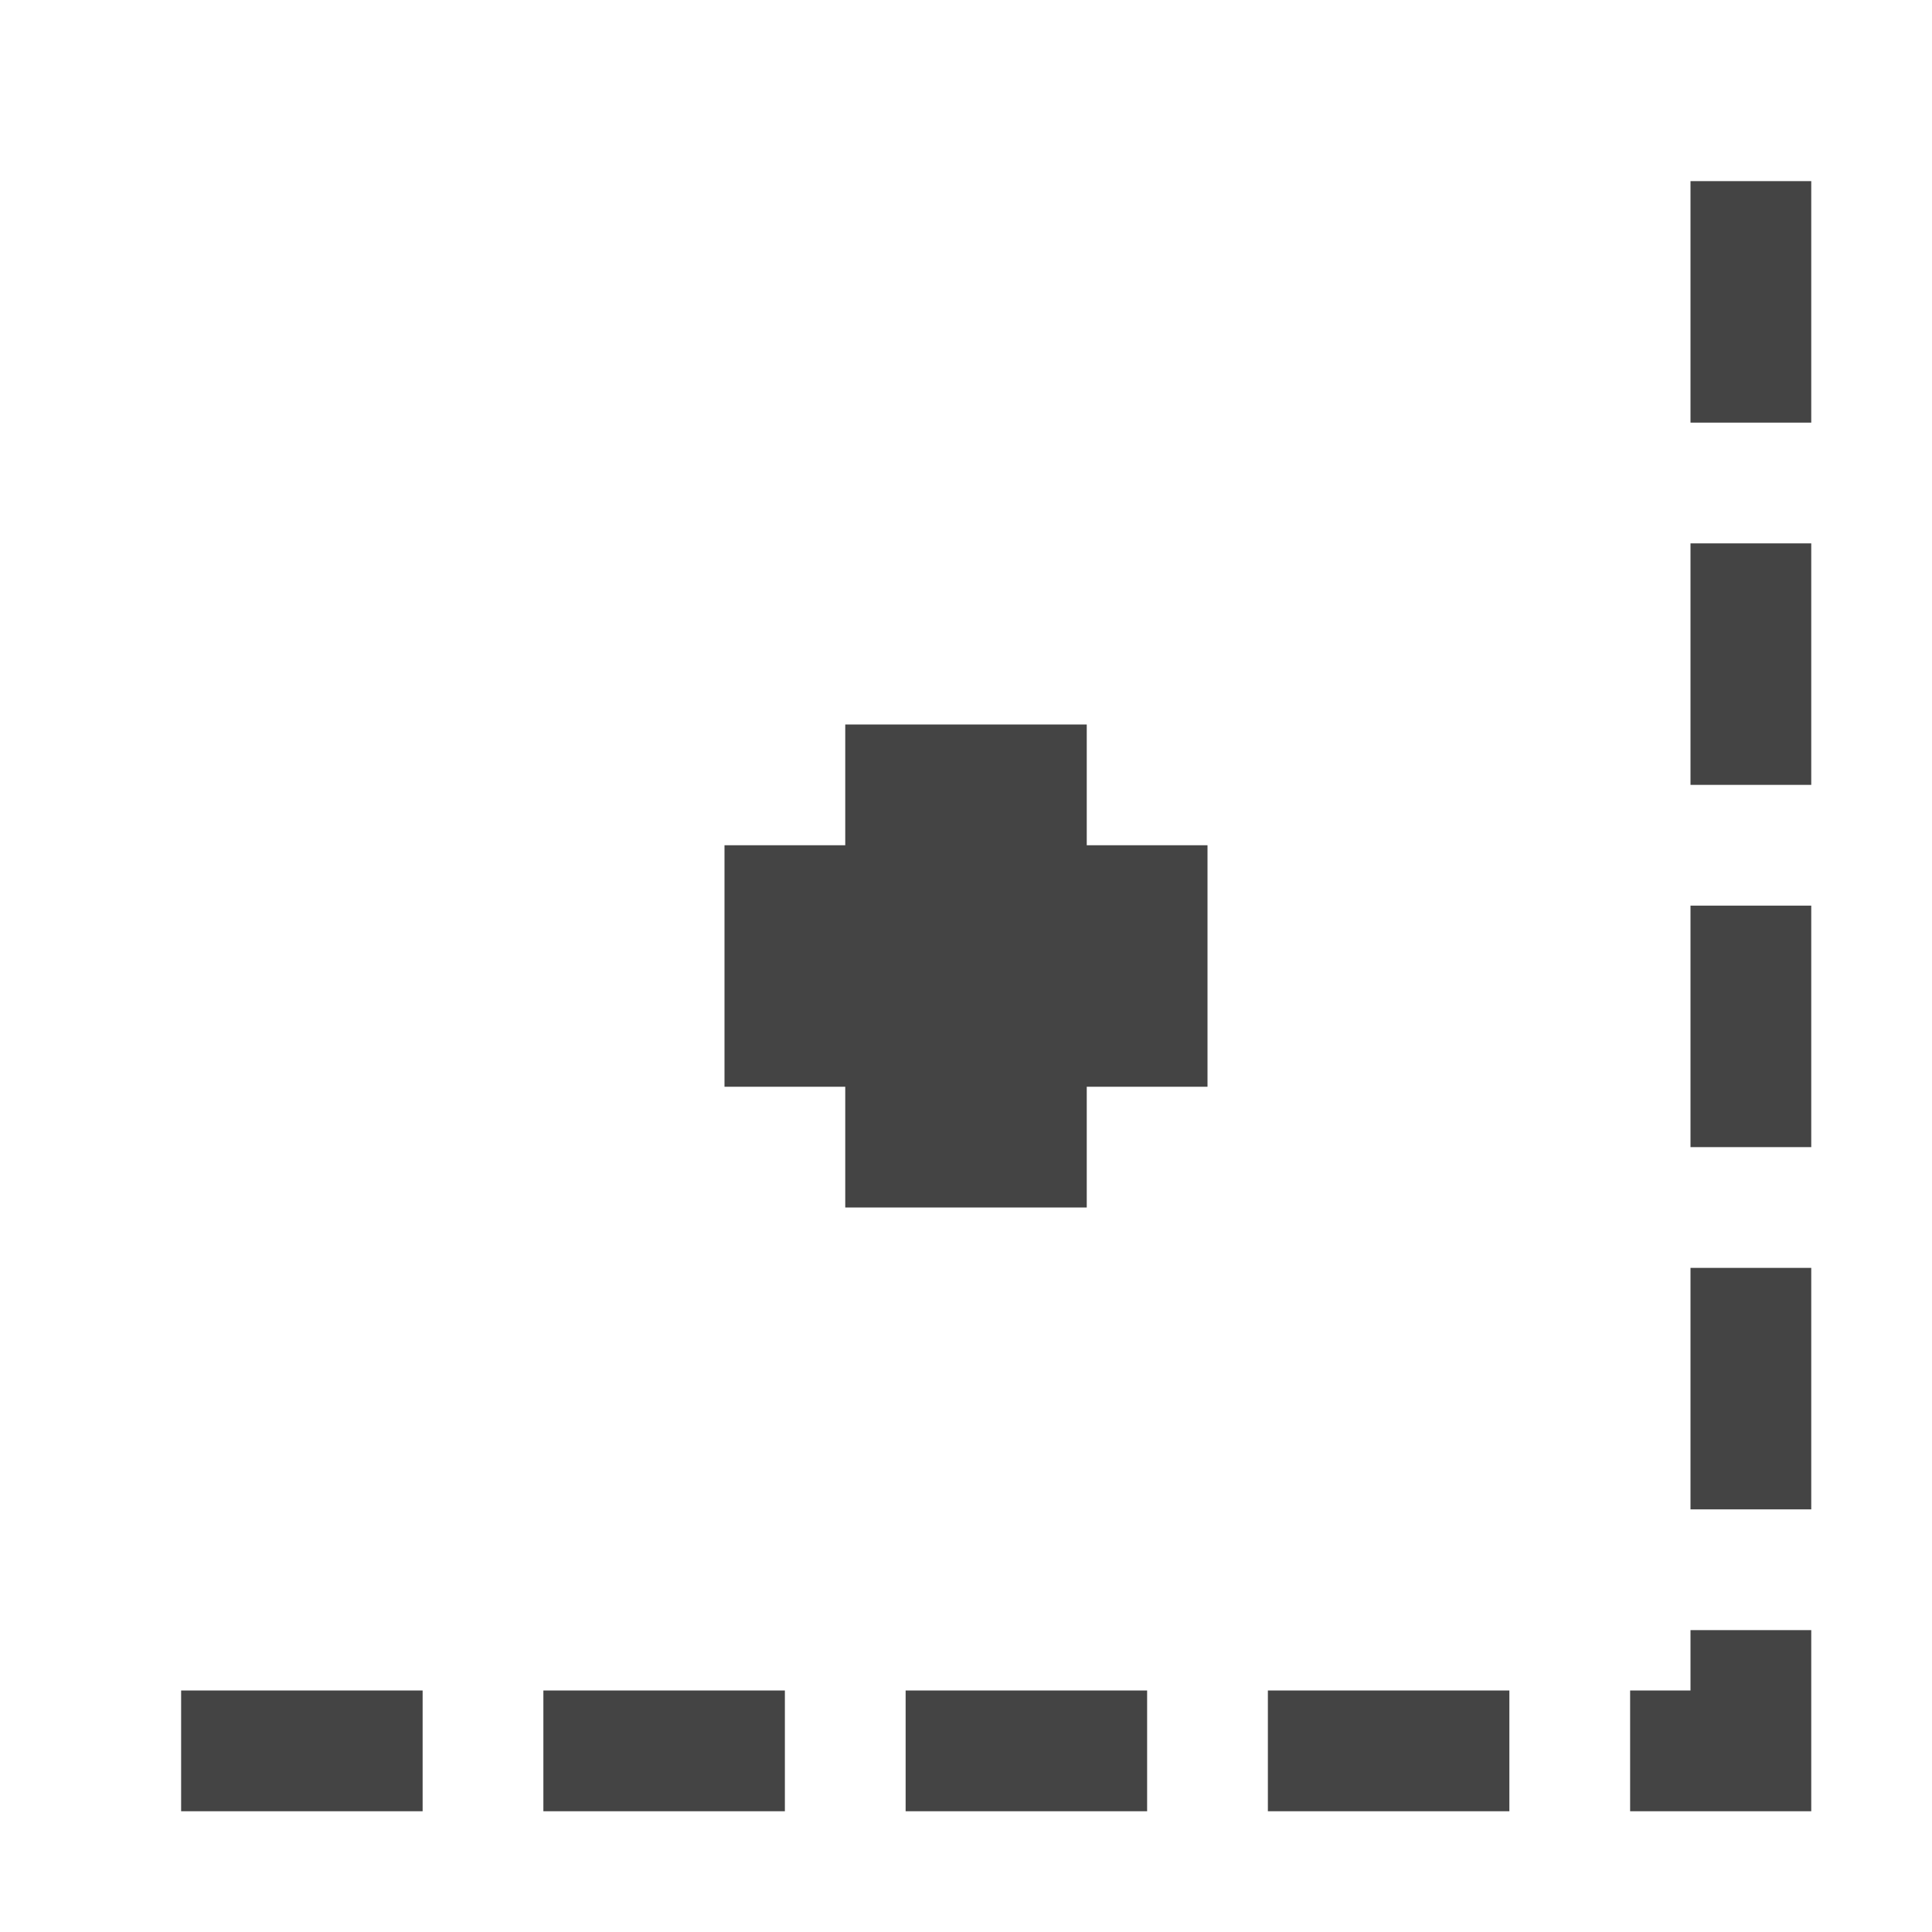
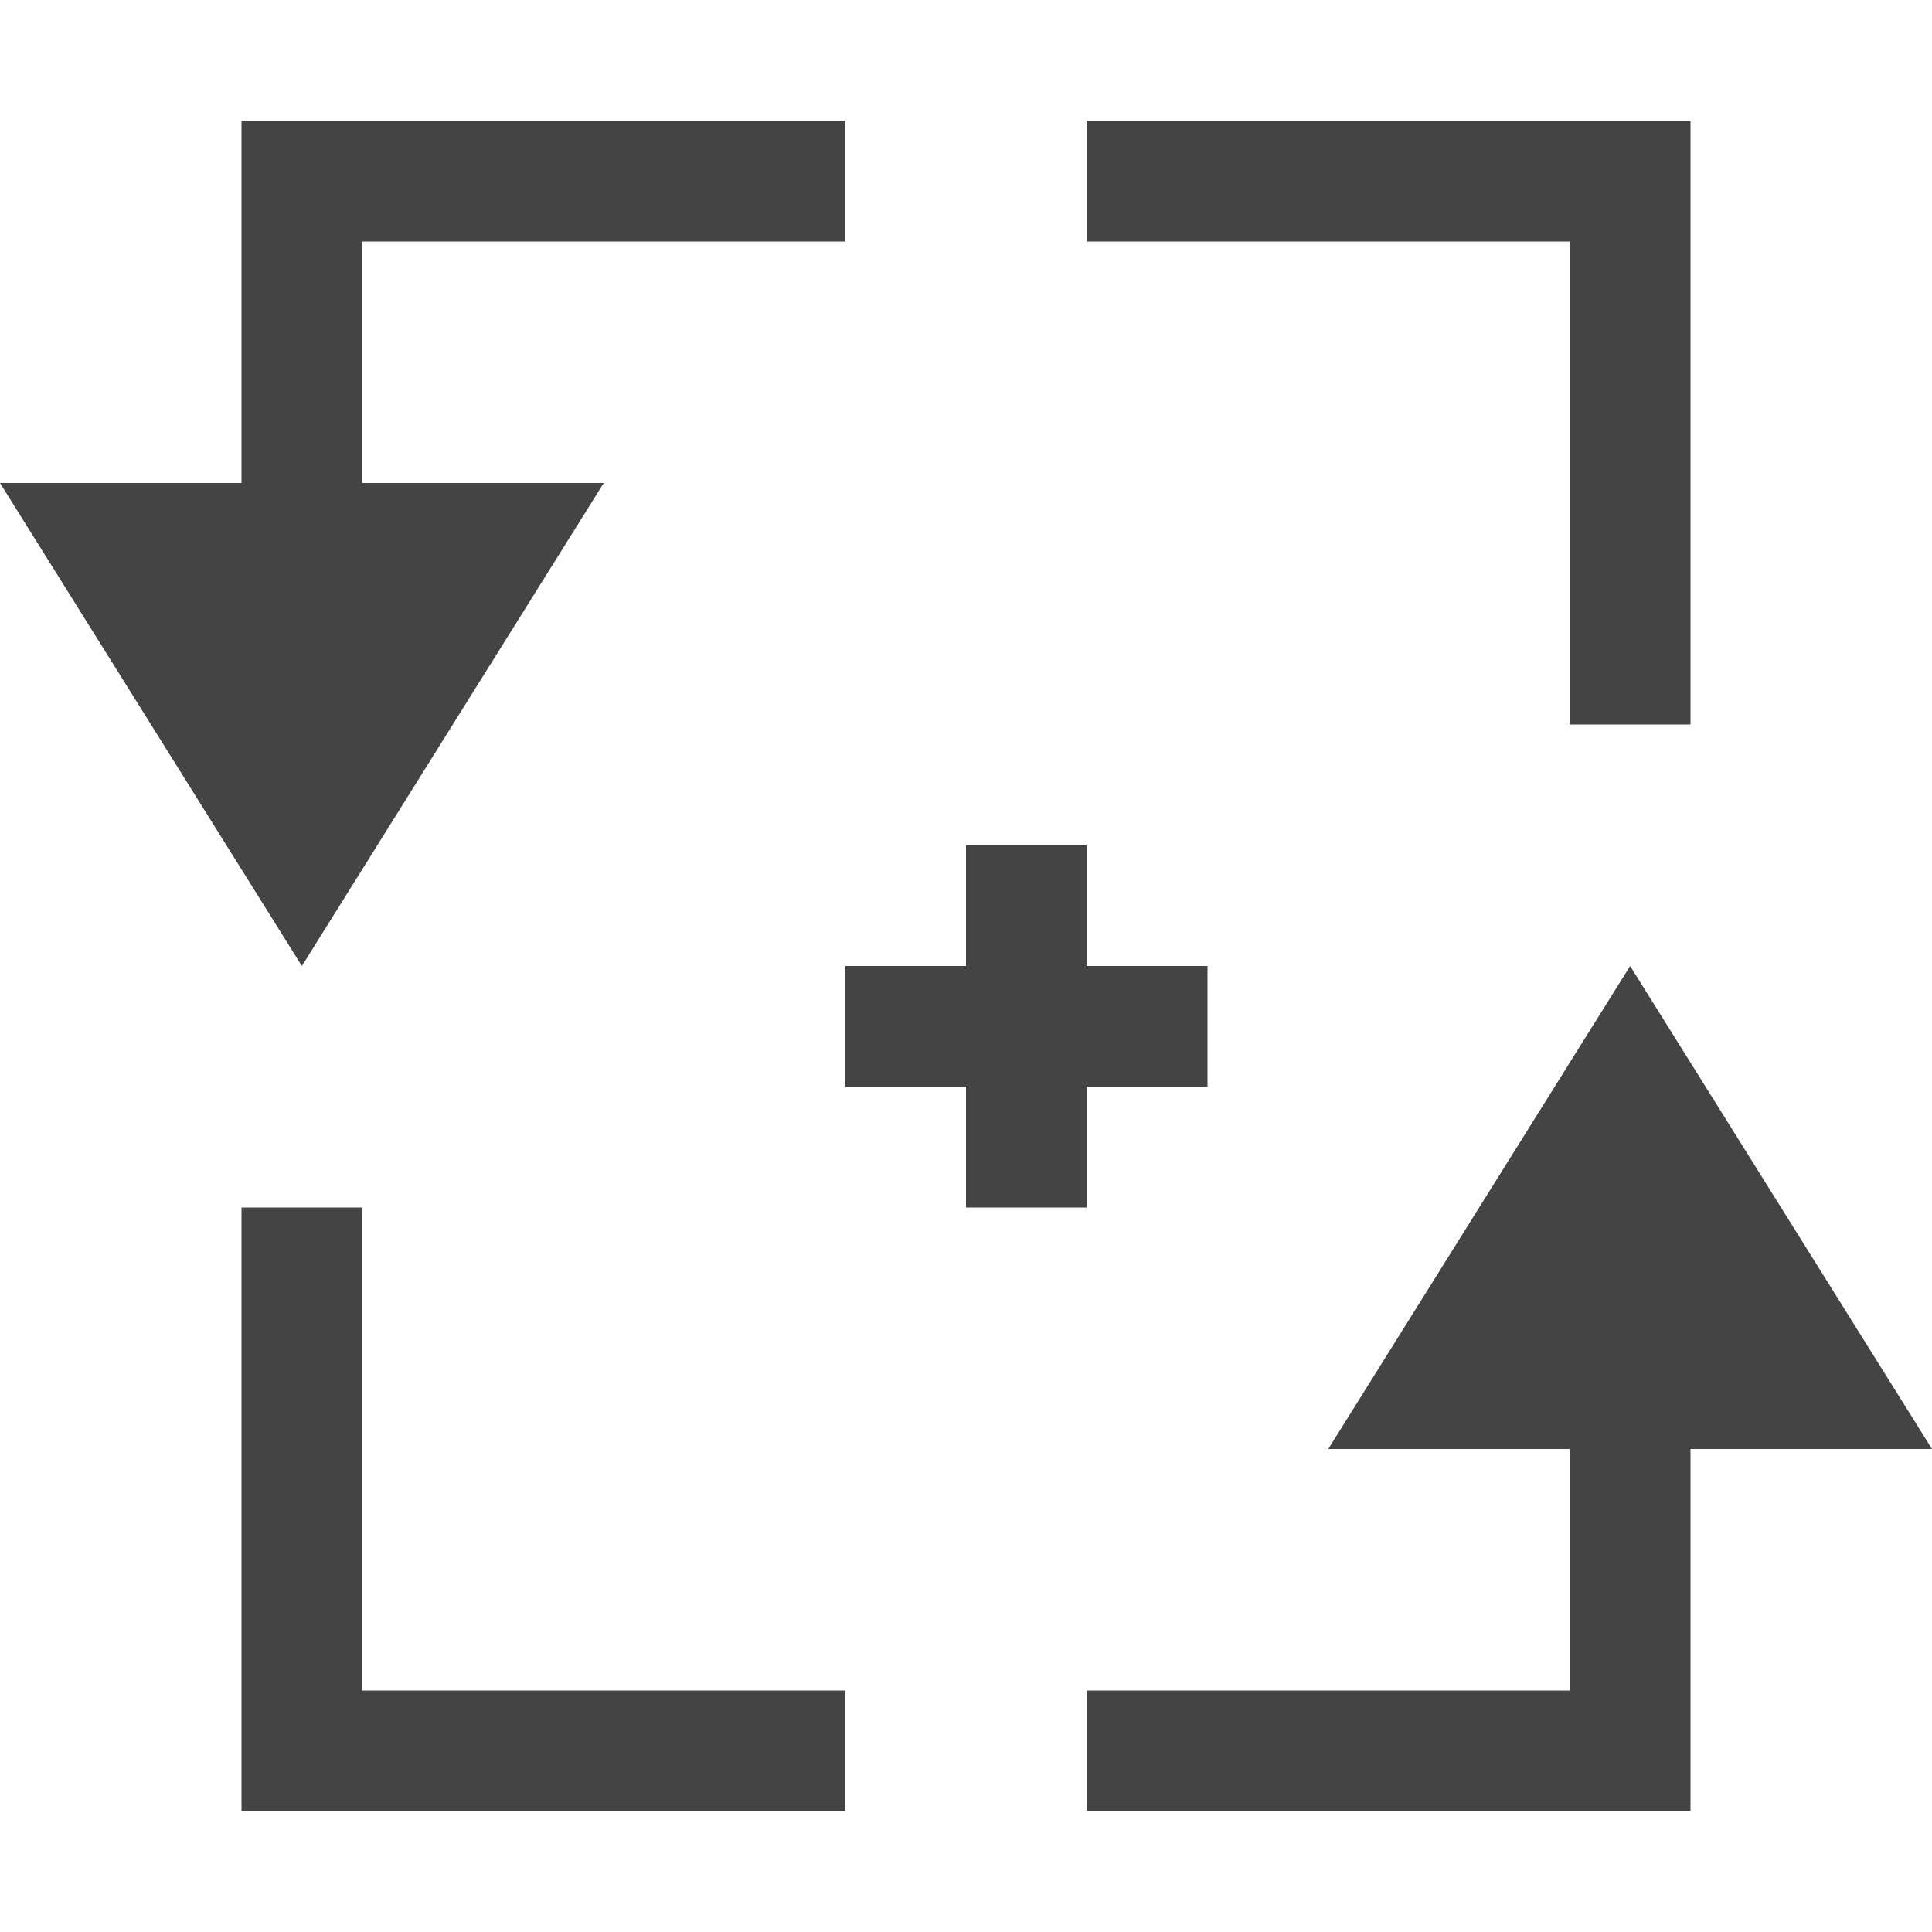
- <svg xmlns="http://www.w3.org/2000/svg" width="16" height="16" viewBox="0 0 16 16">
+ <svg xmlns="http://www.w3.org/2000/svg" width="16" height="16" version="1.1">
  <defs>
    <style id="current-color-scheme" type="text/css">
   .ColorScheme-Text { color:#444444; } .ColorScheme-Highlight { color:#4285f4; }
  </style>
  </defs>
-   <path style="fill:currentColor" class="ColorScheme-Text" d="M 14 1.5 L 14 2 L 14 3 L 14 3.5 L 15 3.5 L 15 3 L 15 2 L 15 1.5 L 14 1.5 z M 14 4.5 L 14 5 L 14 6 L 14 6.5 L 15 6.5 L 15 6 L 15 5 L 15 4.5 L 14 4.5 z M 7 6 L 7 7 L 6 7 L 6 9 L 7 9 L 7 10 L 9 10 L 9 9 L 10 9 L 10 7 L 9 7 L 9 6 L 7 6 z M 14 7.5 L 14 8 L 14 9 L 14 9.5 L 15 9.5 L 15 9 L 15 8 L 15 7.5 L 14 7.5 z M 14 10.5 L 14 11 L 14 12 L 14 12.5 L 15 12.5 L 15 12 L 15 11 L 15 10.5 L 14 10.5 z M 14 13.5 L 14 14 L 13.5 14 L 13.5 15 L 14 15 L 14.5 15 L 15 15 L 15 14.5 L 15 14 L 15 13.5 L 14 13.5 z M 1.5 14 L 1.5 15 L 2 15 L 3 15 L 3.5 15 L 3.5 14 L 3 14 L 2 14 L 1.5 14 z M 4.5 14 L 4.5 15 L 5 15 L 6 15 L 6.5 15 L 6.5 14 L 6 14 L 5 14 L 4.5 14 z M 7.5 14 L 7.5 15 L 8 15 L 9 15 L 9.5 15 L 9.5 14 L 9 14 L 8 14 L 7.5 14 z M 10.5 14 L 10.5 15 L 11 15 L 12 15 L 12.5 15 L 12.5 14 L 12 14 L 11 14 L 10.5 14 z" />
+   <path style="fill:currentColor" class="ColorScheme-Text" d="M 2,10 V 15 H 7 V 14 H 3 V 10 Z M 9,1 V 2 H 13 V 6 H 14 V 1 Z M 2.5,8 5,4 H 3 V 2 H 7 V 1 H 2 V 4 H 0 Z M 13.5,8 11,12 H 13 V 14 H 9 V 15 H 14 V 12 H 16 Z M 8,7 V 8 H 7 V 9 H 8 V 10 H 9 V 9 H 10 V 8 H 9 V 7 Z" />
</svg>
